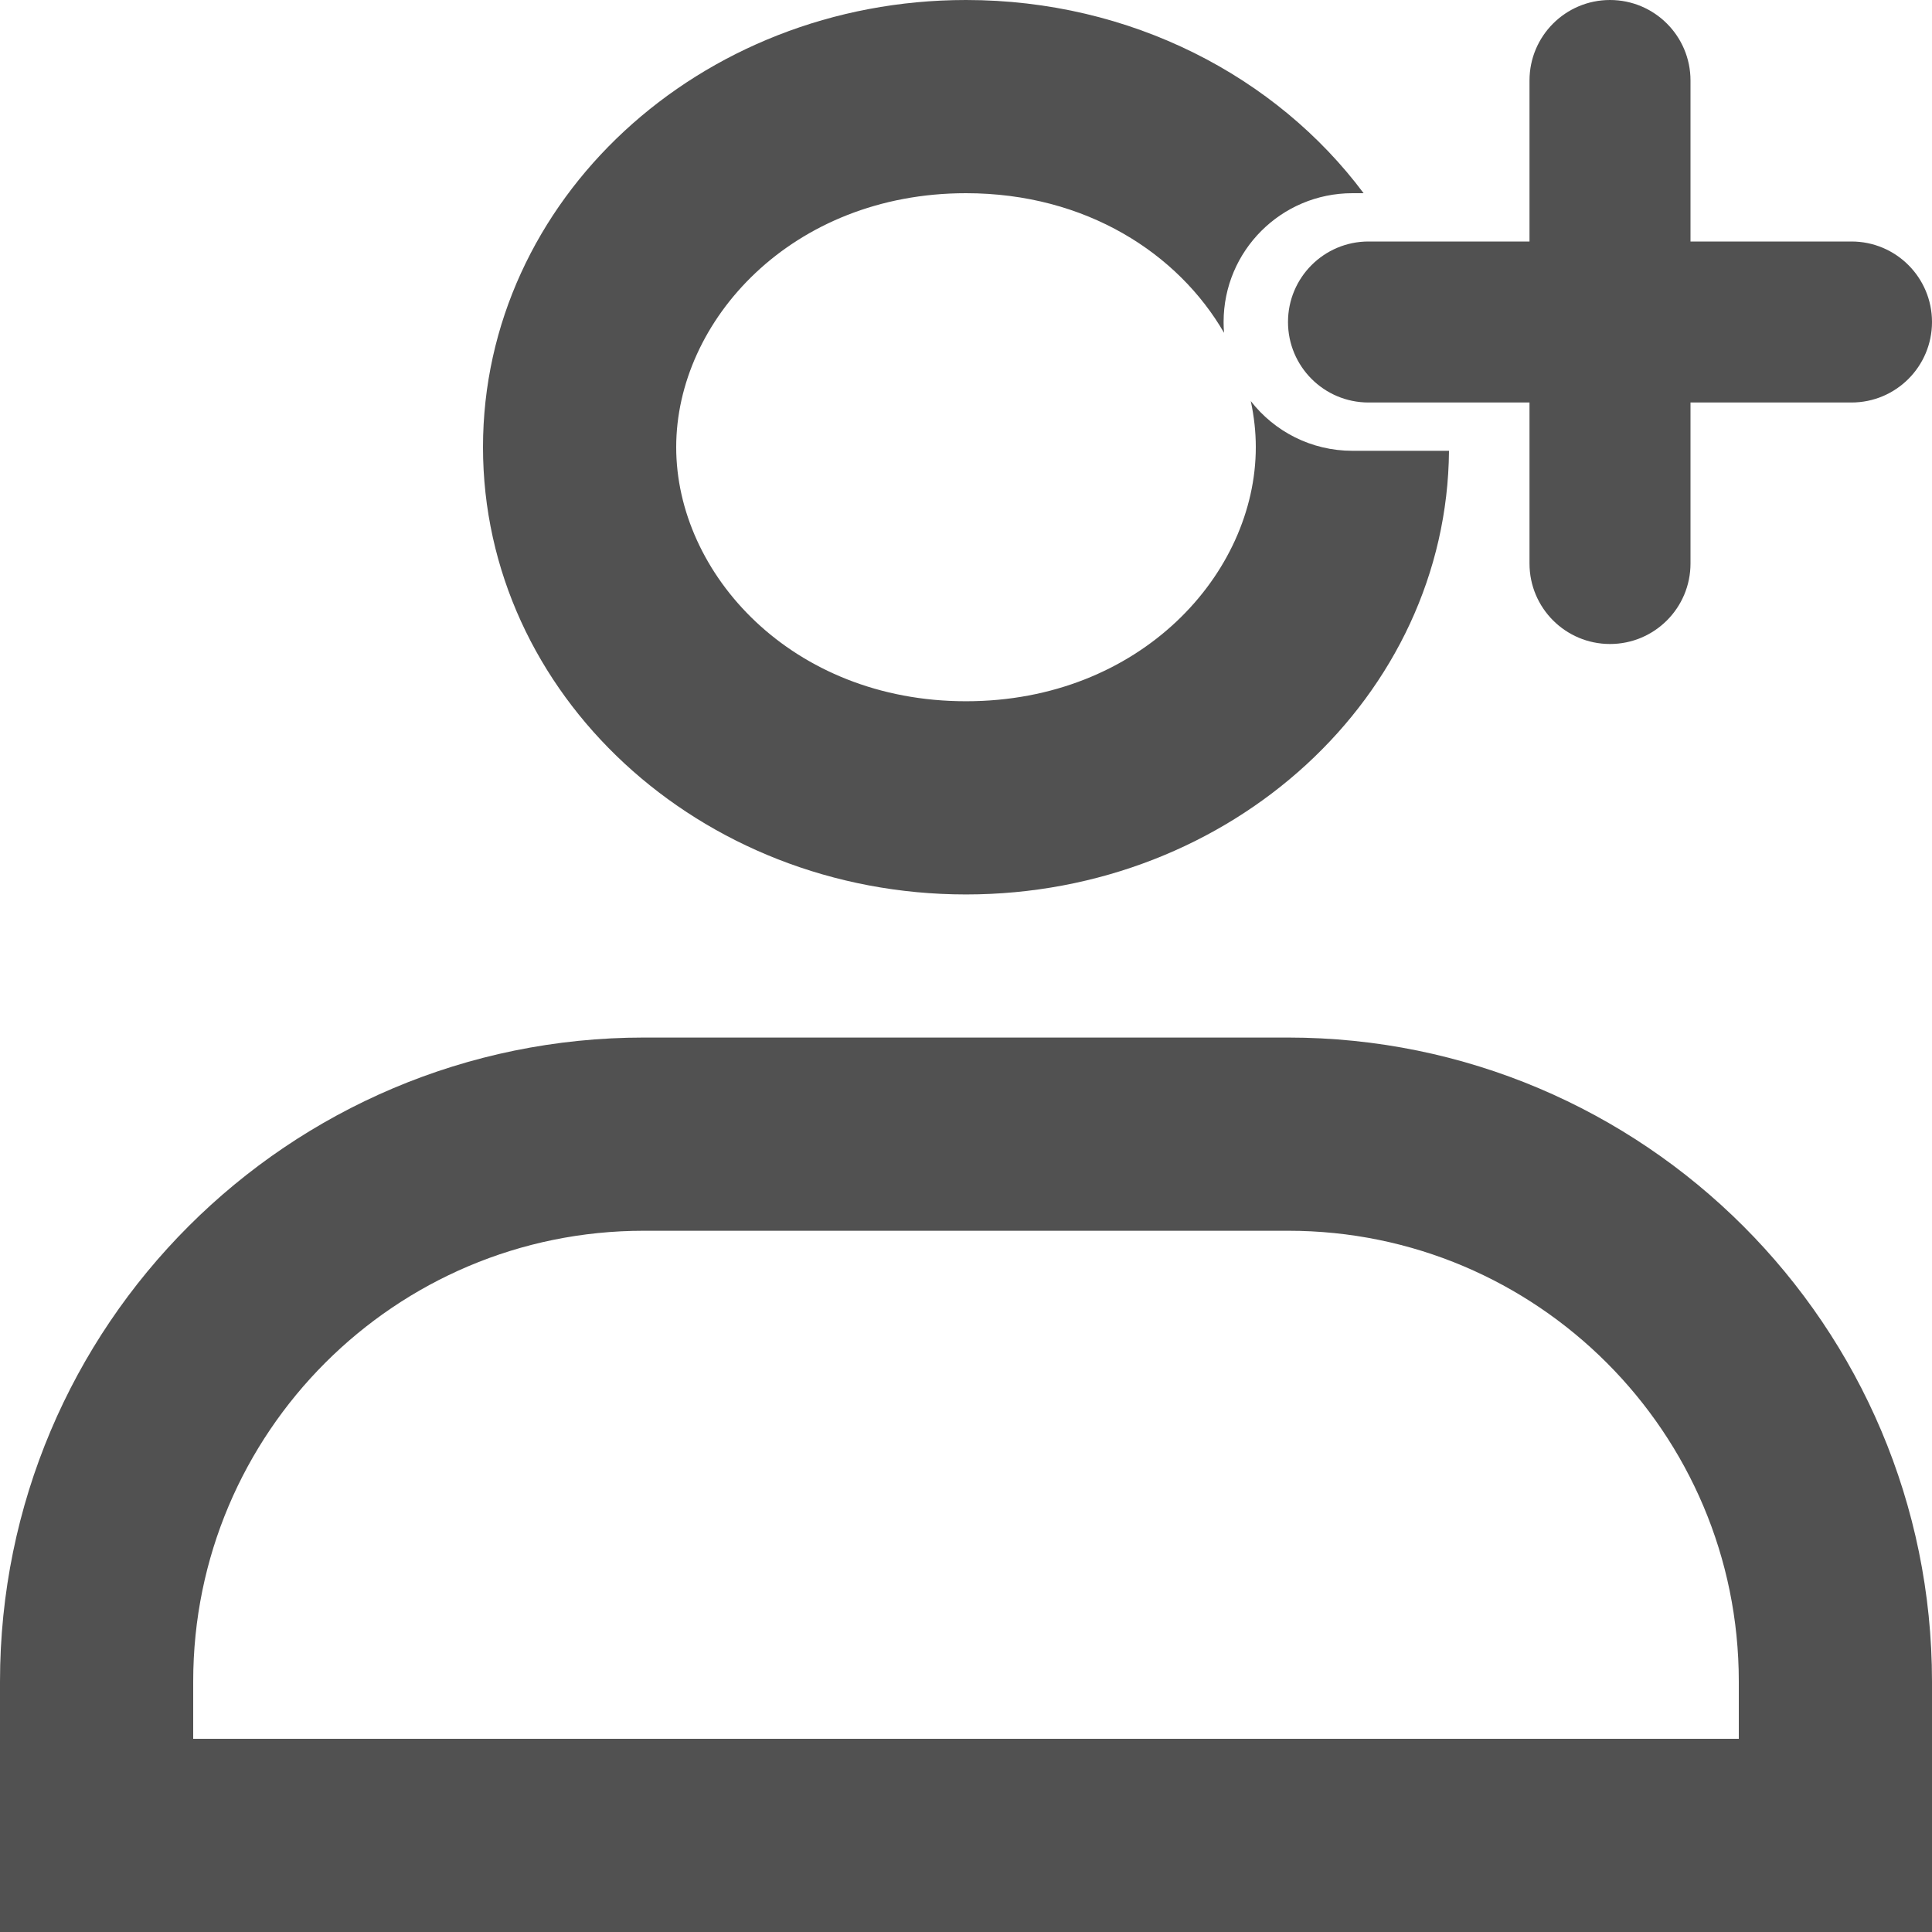
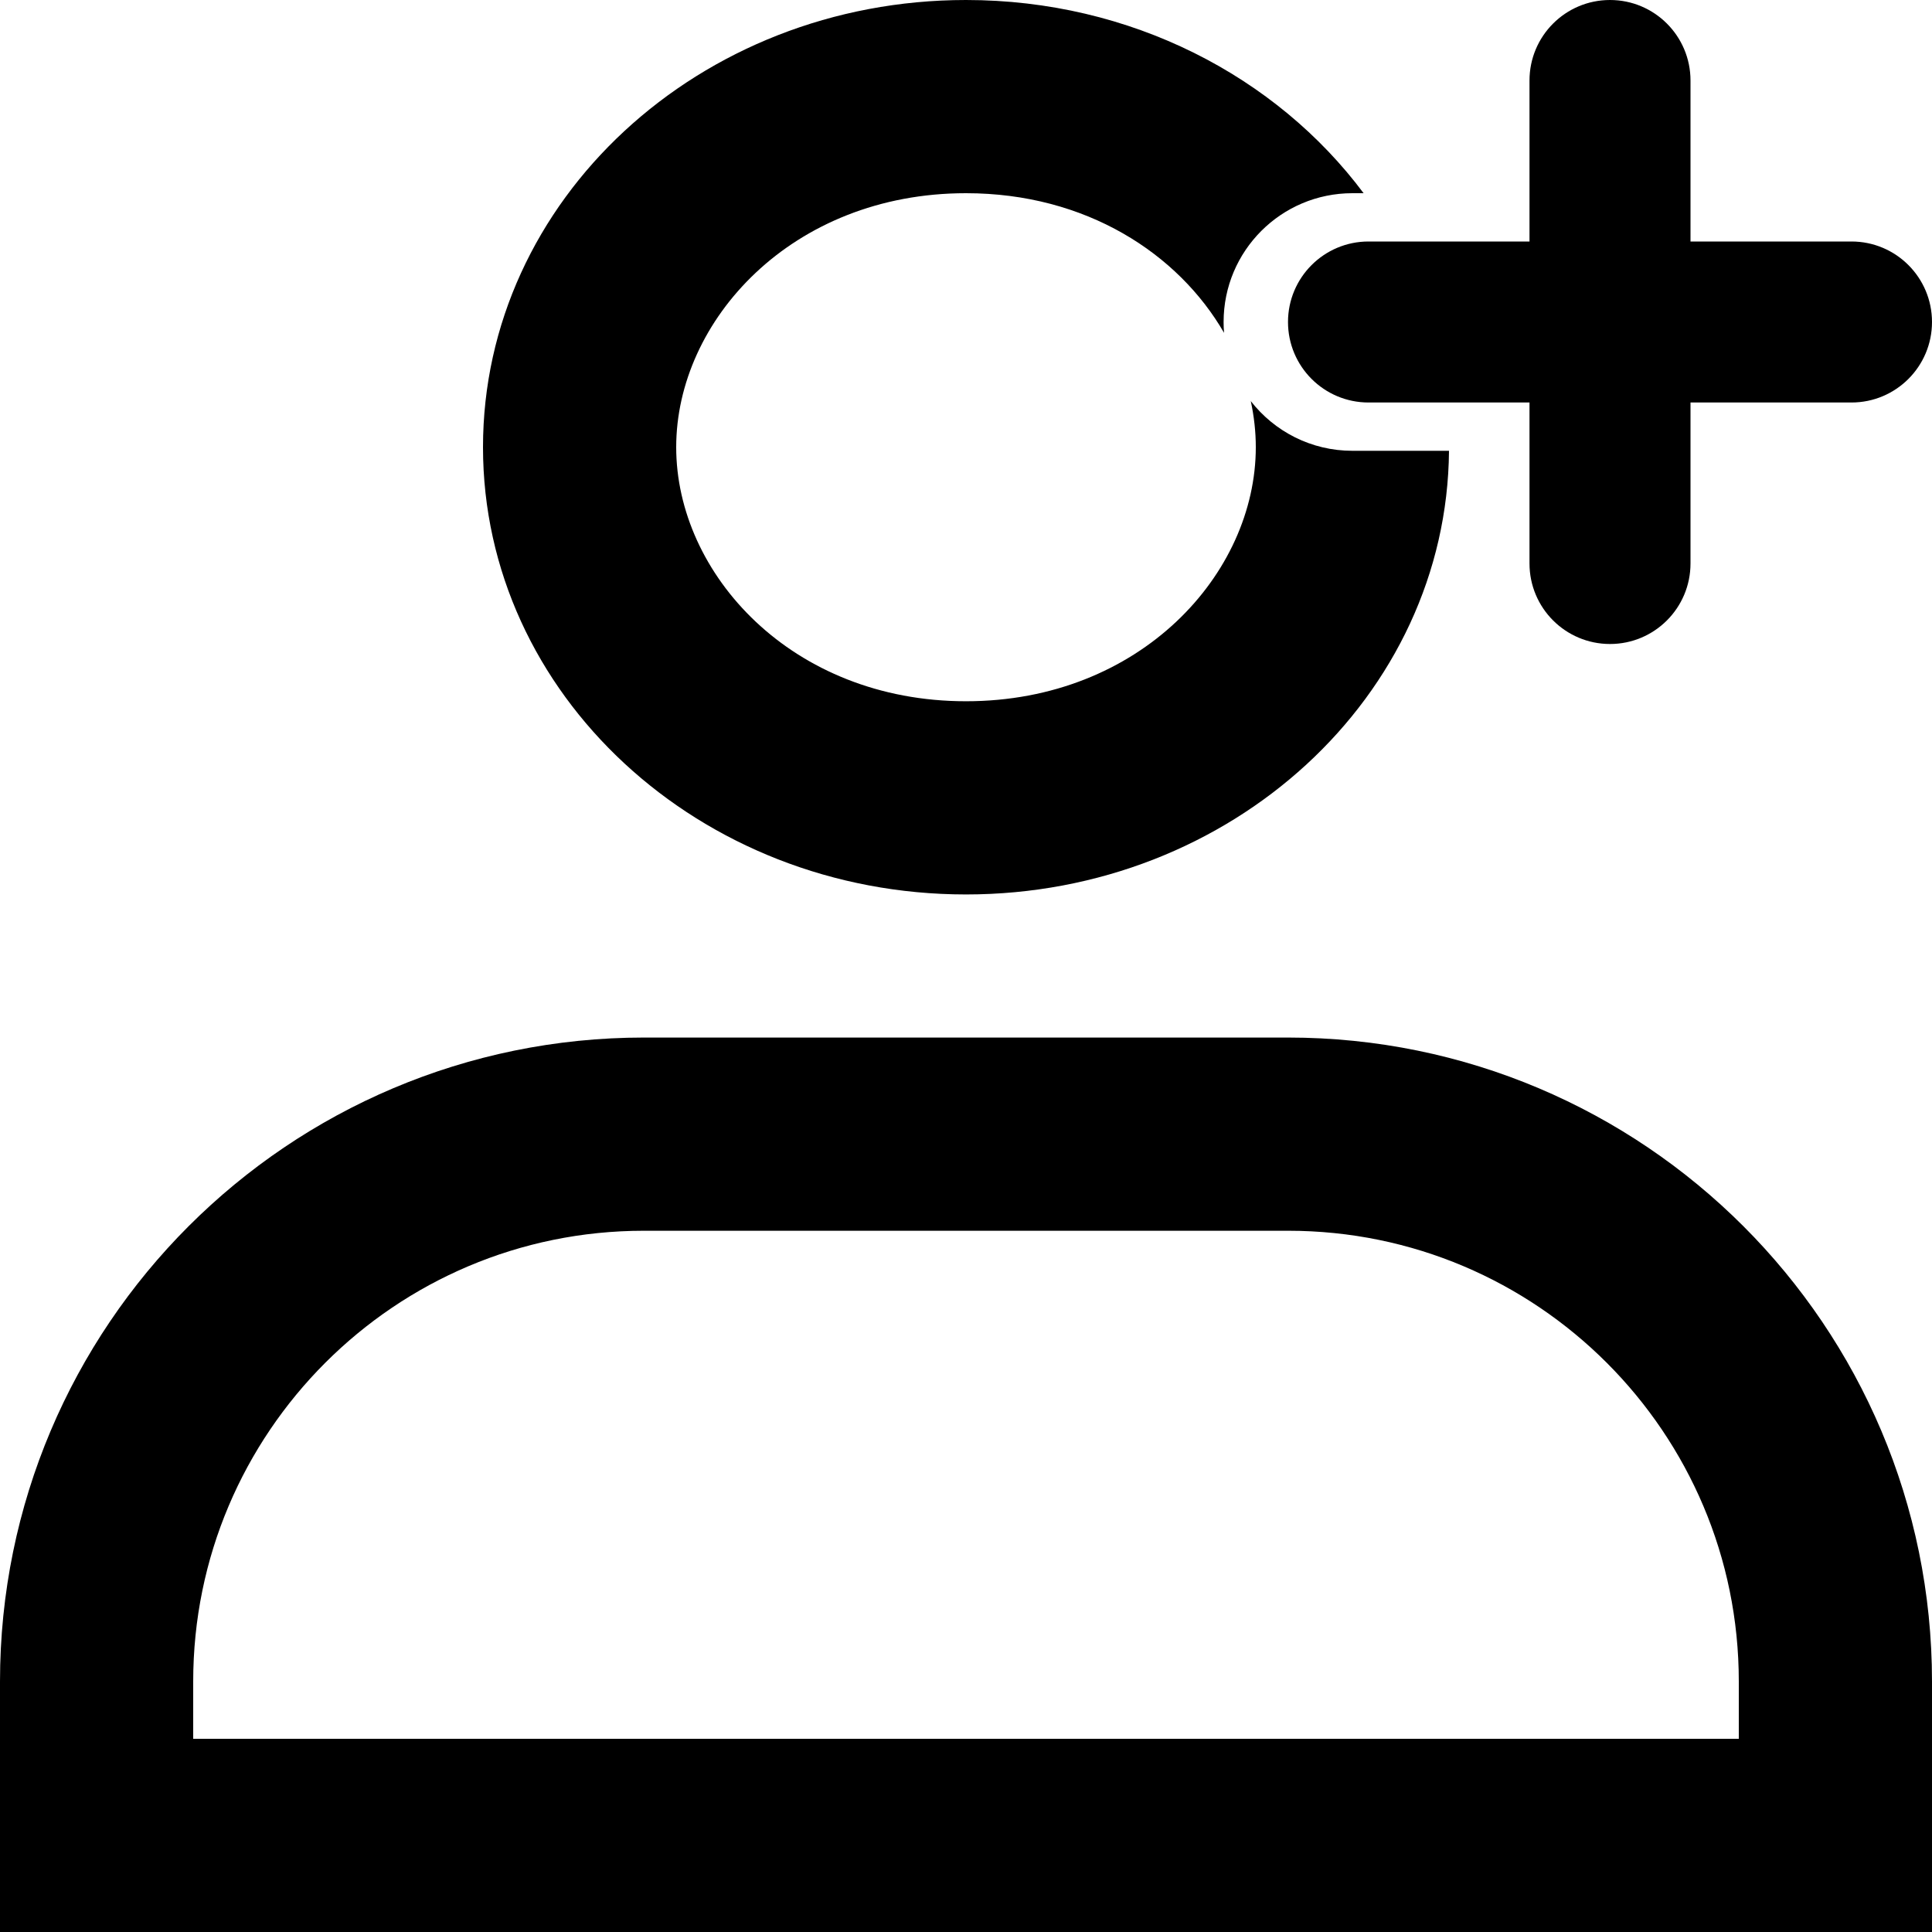
<svg xmlns="http://www.w3.org/2000/svg" width="30" height="30" viewBox="0 0 30 30" fill="none">
-   <path d="M10 17.611H20C24.694 17.611 28.5 21.417 28.5 26.111V28.5H1.5V26.111C1.5 21.417 5.306 17.611 10 17.611Z" stroke="#515151" stroke-width="3" />
-   <rect x="20" y="3.75" width="10" height="2.5" rx="1.25" fill="#515151" />
-   <rect x="23.75" y="10" width="10" height="2.5" rx="1.25" transform="rotate(-90 23.75 10)" fill="#515151" />
-   <path fill-rule="evenodd" clip-rule="evenodd" d="M19.5 6.944C19.5 8.91 17.707 10.889 15 10.889C12.293 10.889 10.5 8.91 10.5 6.944C10.5 4.979 12.293 3 15 3C16.866 3 18.297 3.94 19.007 5.168C19.002 5.113 19 5.057 19 5C19 3.895 19.895 3 21 3H21.174C19.82 1.187 17.56 0 15 0C10.858 0 7.5 3.109 7.5 6.944C7.5 10.78 10.858 13.889 15 13.889C19.122 13.889 22.468 10.81 22.5 7H21C20.358 7 19.788 6.698 19.422 6.228C19.473 6.465 19.5 6.705 19.5 6.944Z" fill="#515151" />
+   <path d="M10 17.611H20C24.694 17.611 28.5 21.417 28.5 26.111V28.5H1.5V26.111C1.5 21.417 5.306 17.611 10 17.611Z" stroke="black" stroke-width="3" />
+   <rect x="20" y="3.75" width="10" height="2.5" rx="1.25" fill="black" />
+   <rect x="23.75" y="10" width="10" height="2.5" rx="1.25" transform="rotate(-90 23.75 10)" fill="black" />
+   <path fill-rule="evenodd" clip-rule="evenodd" d="M19.5 6.944C19.5 8.91 17.707 10.889 15 10.889C12.293 10.889 10.5 8.91 10.5 6.944C10.5 4.979 12.293 3 15 3C16.866 3 18.297 3.94 19.007 5.168C19.002 5.113 19 5.057 19 5C19 3.895 19.895 3 21 3H21.174C19.82 1.187 17.56 0 15 0C10.858 0 7.5 3.109 7.5 6.944C7.5 10.78 10.858 13.889 15 13.889C19.122 13.889 22.468 10.81 22.5 7H21C20.358 7 19.788 6.698 19.422 6.228C19.473 6.465 19.5 6.705 19.5 6.944Z" fill="black" />
</svg>
